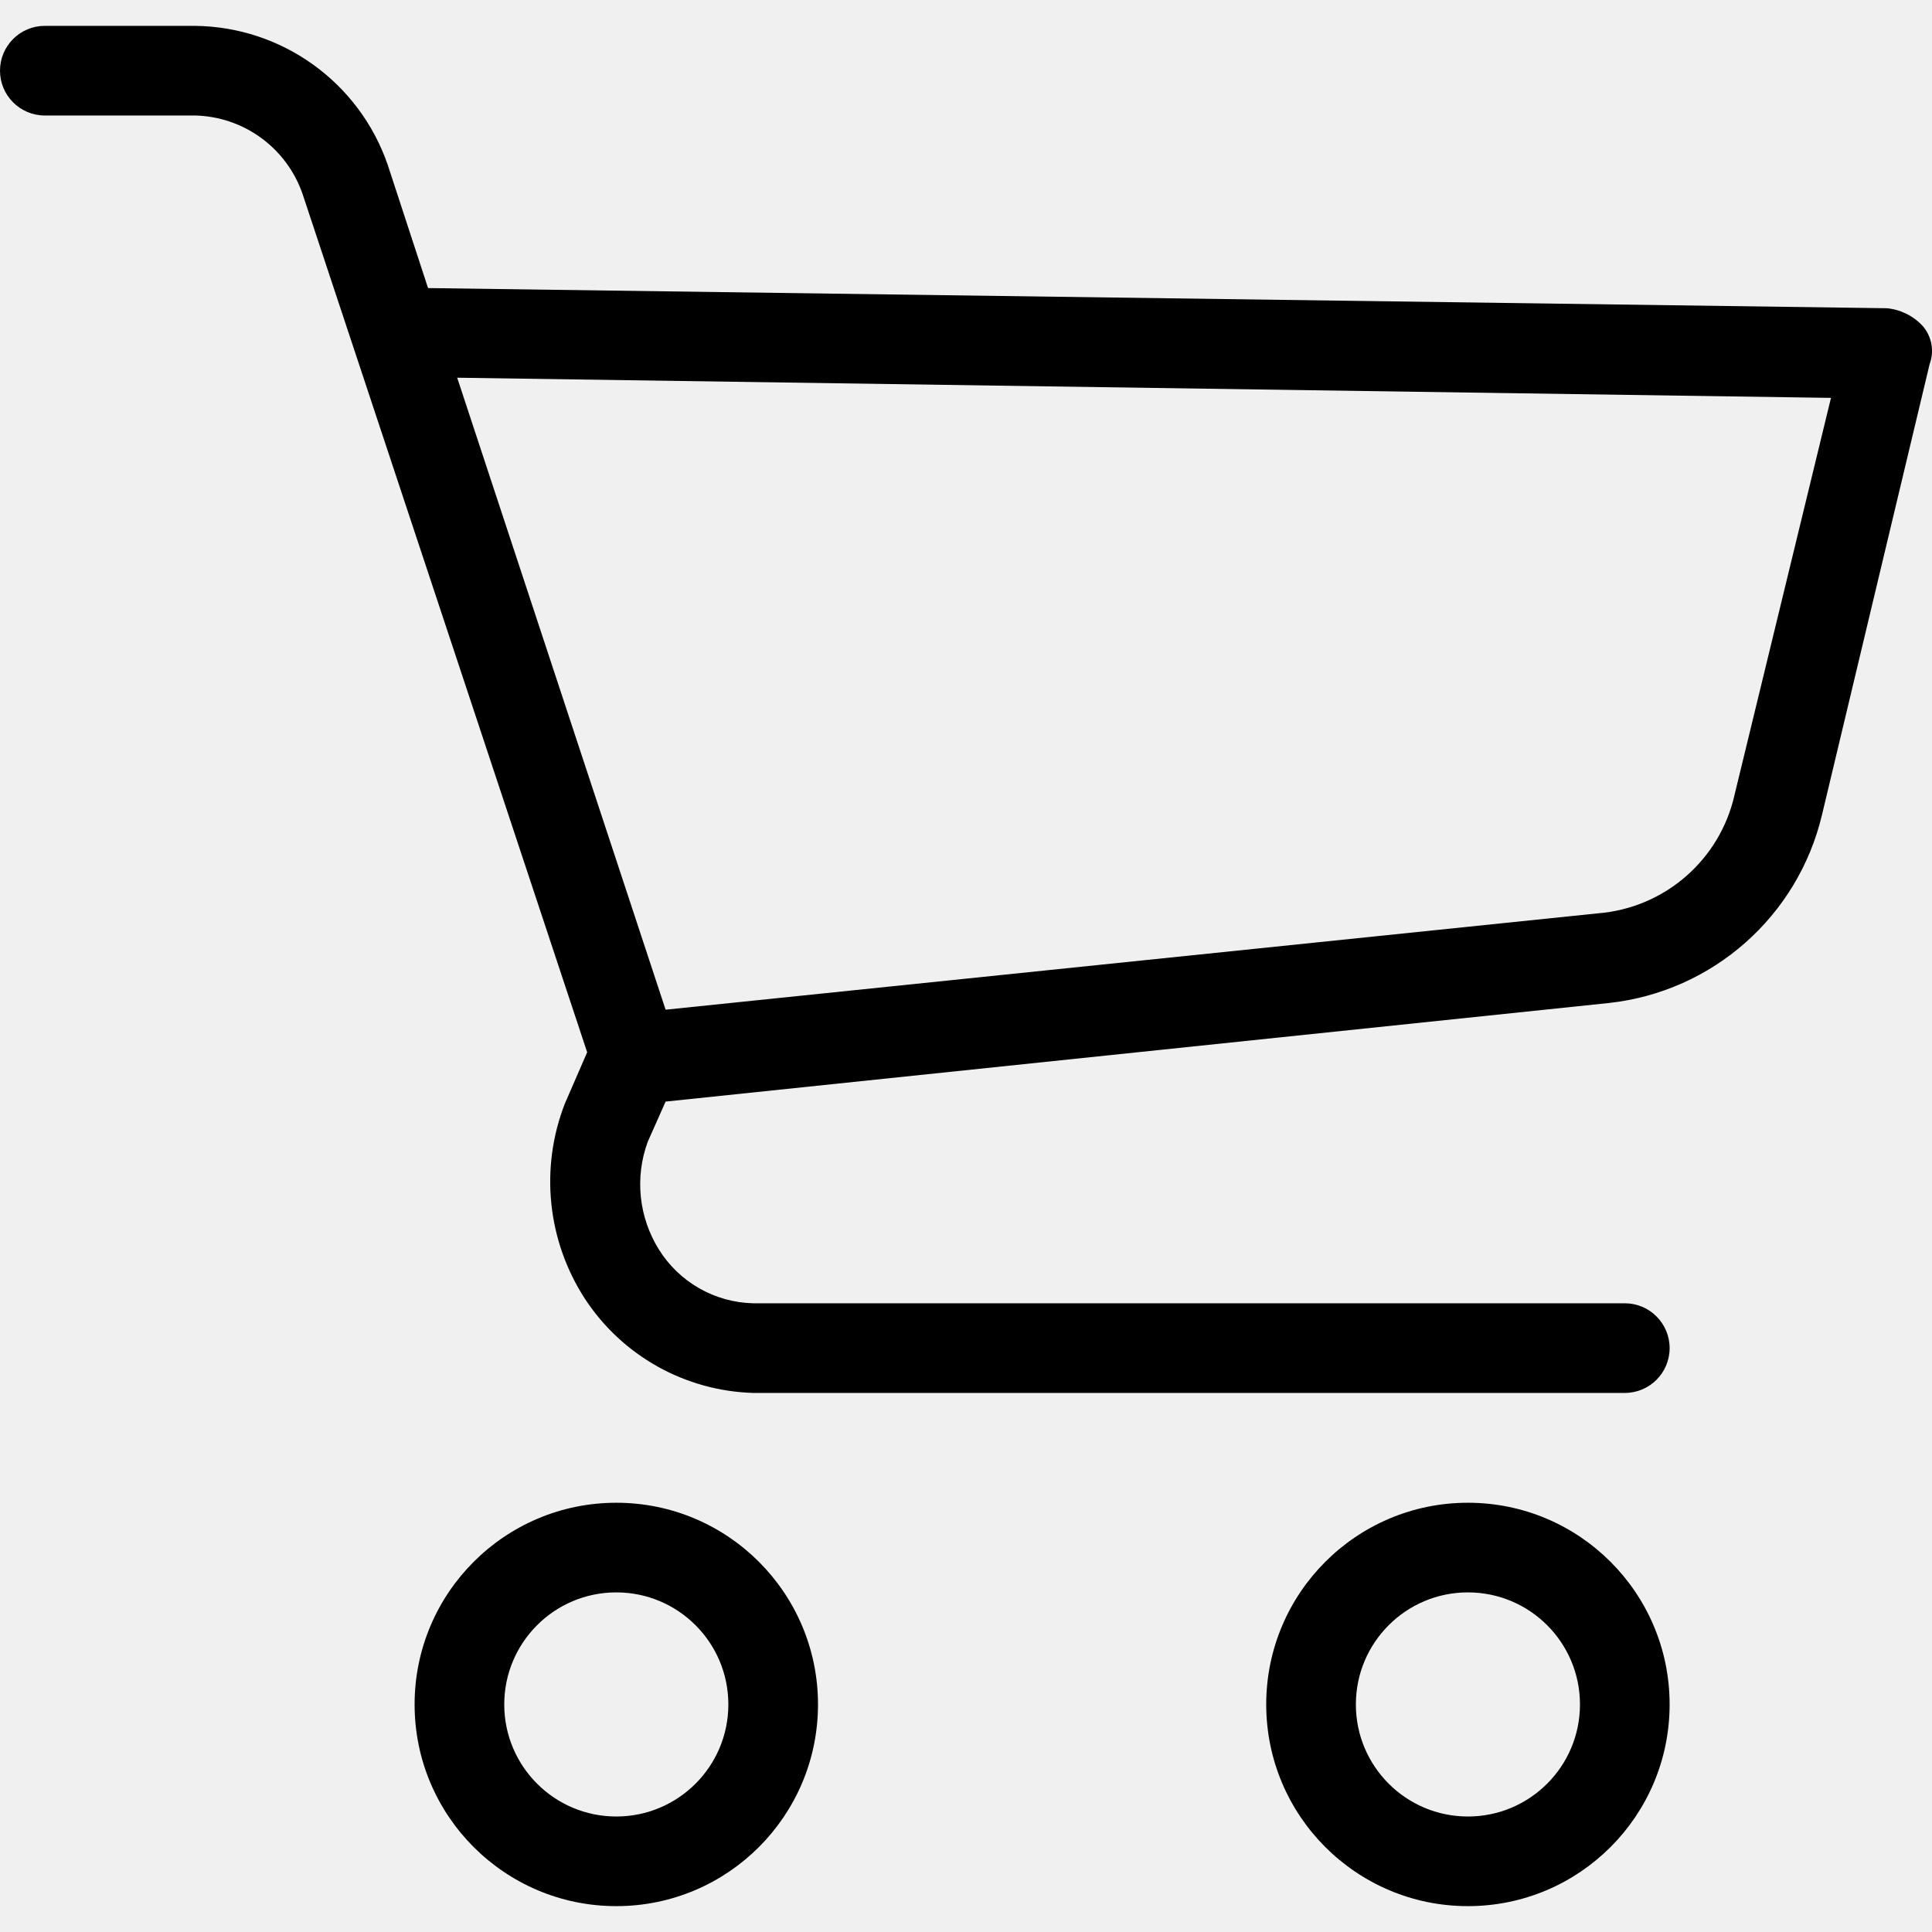
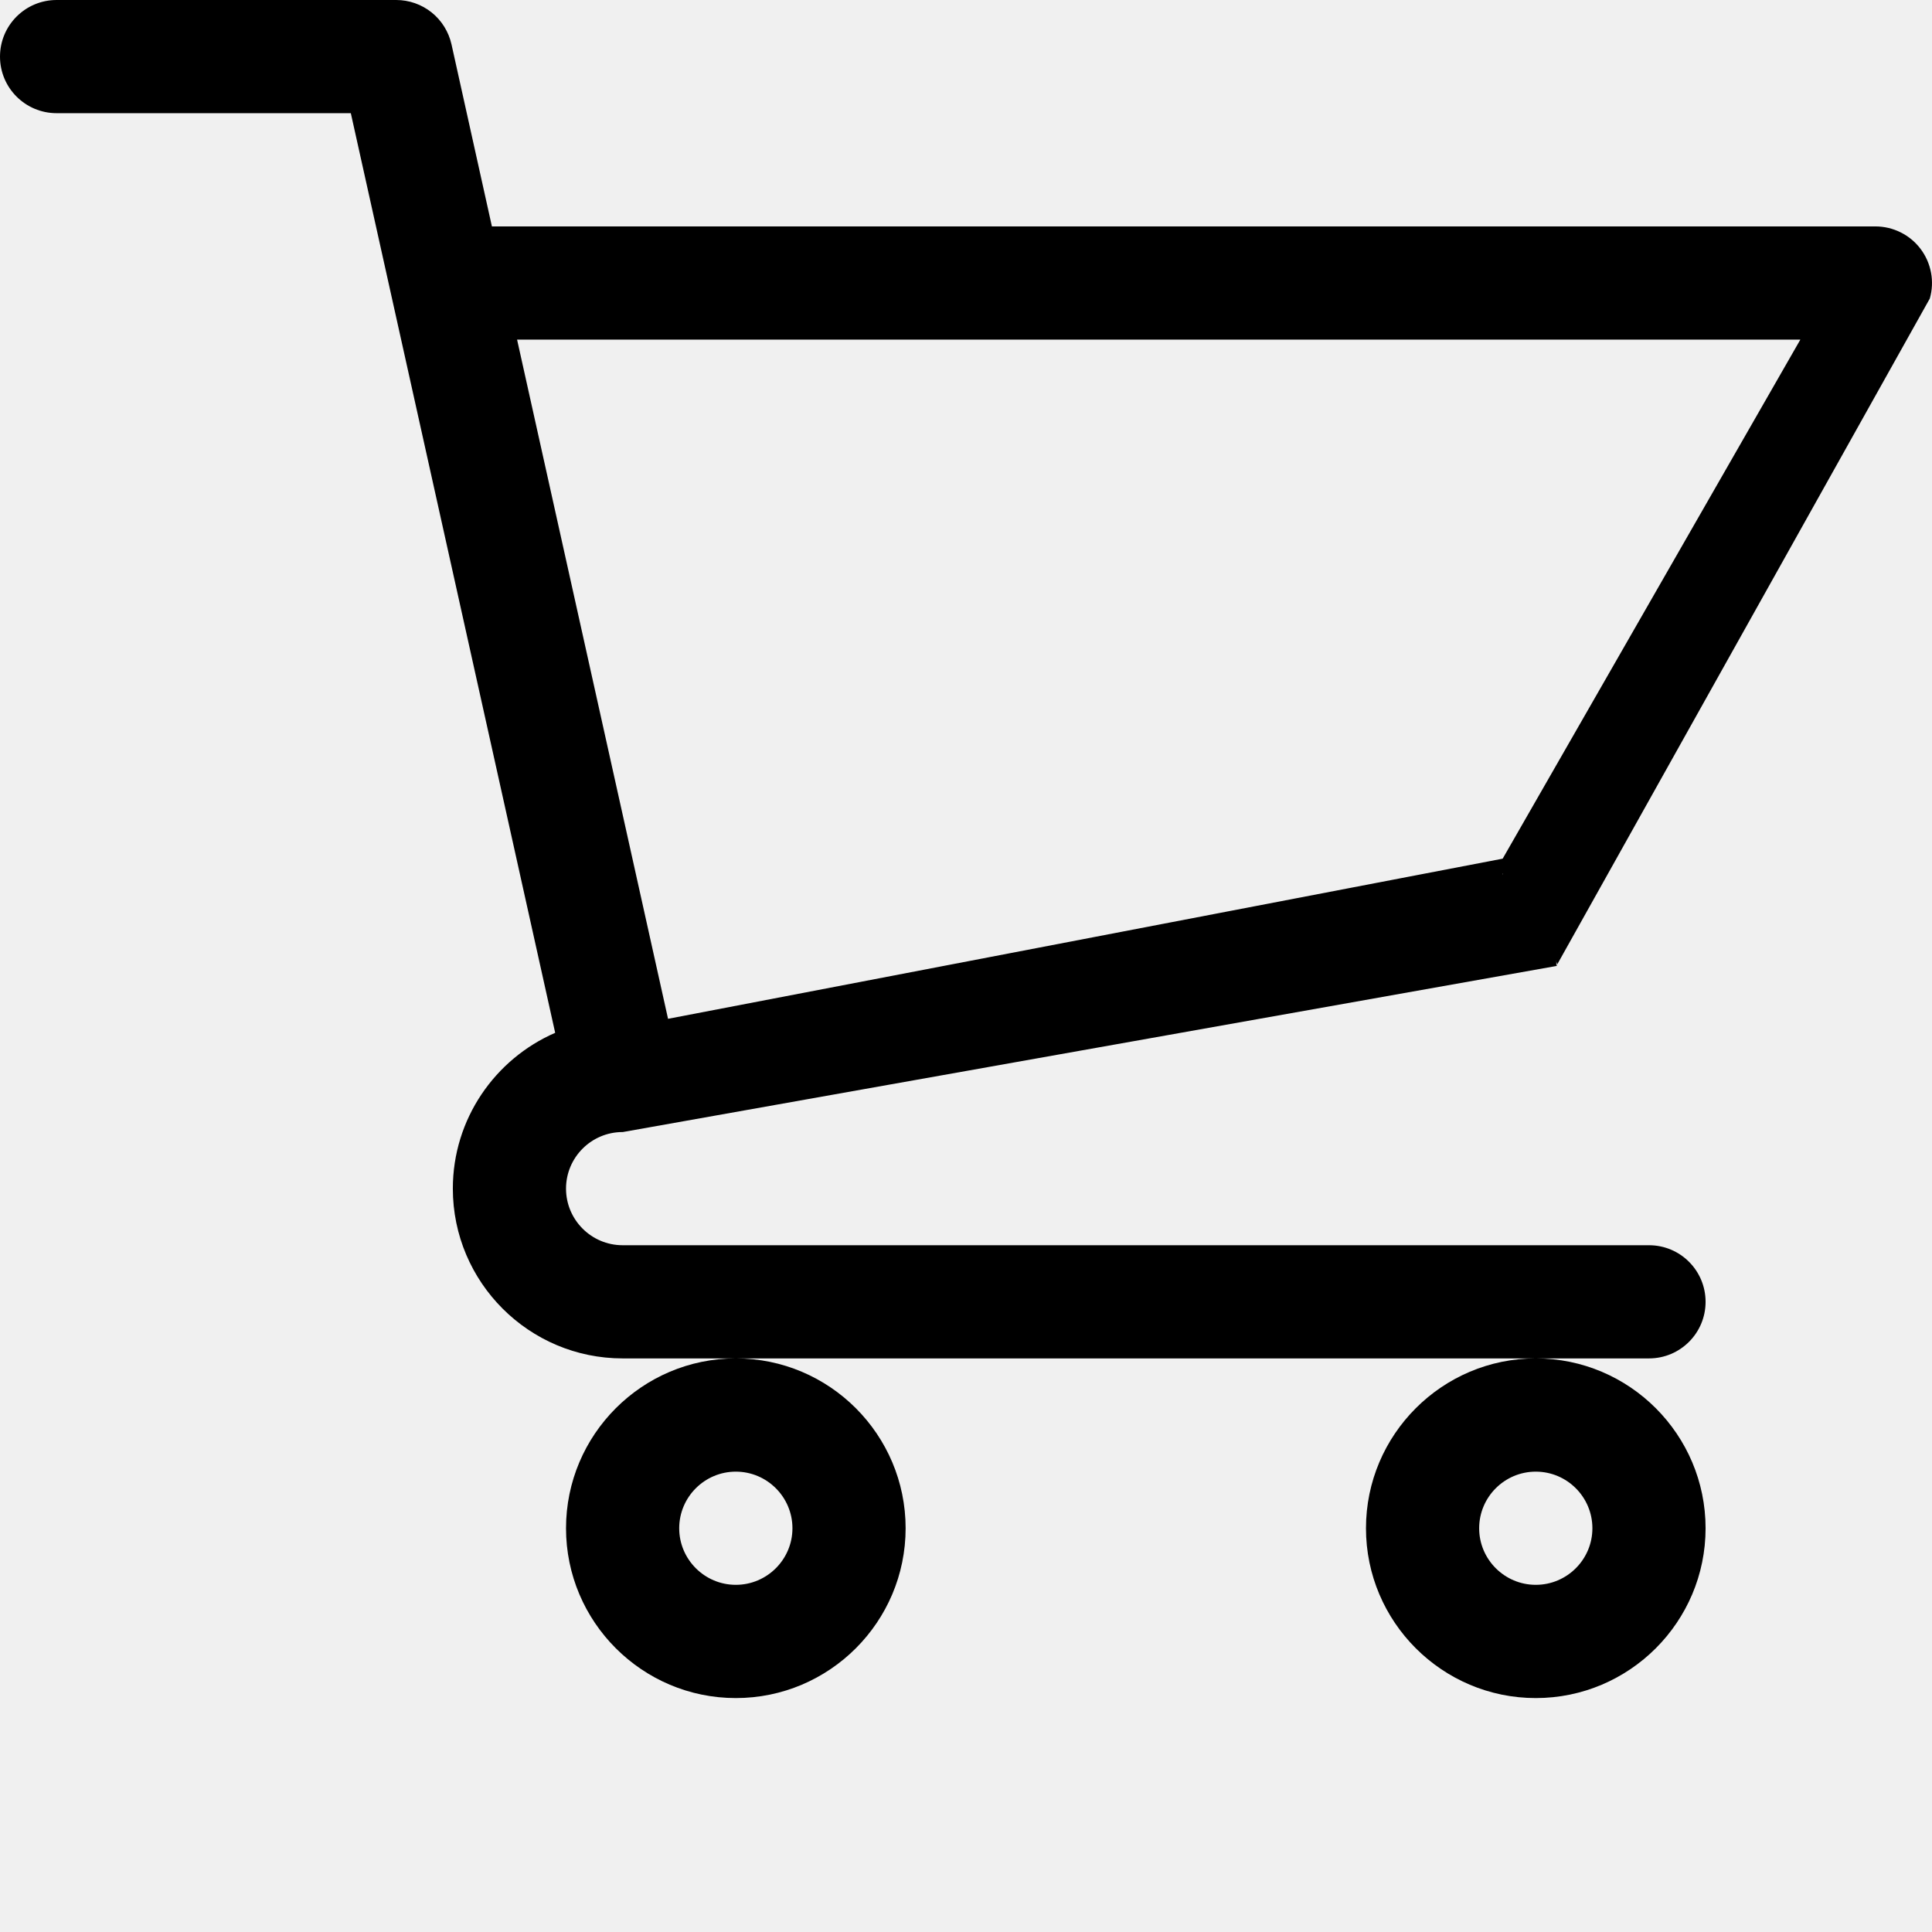
- <svg xmlns="http://www.w3.org/2000/svg" width="512" height="512" viewBox="0 0 512 512" fill="none">
-   <g clip-path="url(#clip0_1094_874)">
-     <path d="M163.326 398.243C133.805 398.243 109.874 422.174 109.874 451.694C109.874 481.216 133.806 505.146 163.326 505.146C192.847 505.146 216.778 481.215 216.778 451.694C216.779 422.174 192.847 398.243 163.326 398.243ZM163.326 481.391C146.926 481.391 133.631 468.096 133.631 451.696C133.631 435.295 146.926 422 163.326 422C179.727 422 193.021 435.295 193.021 451.696C193.022 468.096 179.727 481.391 163.326 481.391ZM389.014 398.243C359.493 398.243 335.562 422.174 335.562 451.694C335.562 481.216 359.494 505.146 389.014 505.146C418.534 505.146 442.466 481.215 442.466 451.694C442.466 422.174 418.535 398.243 389.014 398.243ZM389.014 481.391C372.614 481.391 359.319 468.096 359.319 451.696C359.319 435.295 372.614 422 389.014 422C405.415 422 418.709 435.295 418.709 451.696C418.71 468.096 405.415 481.391 389.014 481.391ZM509.579 86.438C507.105 83.737 503.721 82.044 500.076 81.686L113.438 76.341L102.748 43.675C95.216 21.839 74.768 7.097 51.67 6.853H11.878C5.318 6.853 0 12.17 0 18.731C0 25.291 5.318 30.609 11.878 30.609H51.67C57.976 30.749 64.088 32.815 69.185 36.532C74.281 40.248 78.118 45.435 80.179 51.397L155.606 278.866L149.668 292.526C146.402 300.946 145.184 310.022 146.114 319.005C147.043 327.988 150.093 336.622 155.013 344.196C159.883 351.631 166.475 357.781 174.23 362.124C181.985 366.466 190.673 368.873 199.557 369.141H430.59C437.15 369.141 442.468 363.823 442.468 357.262C442.468 350.702 437.15 345.384 430.59 345.384H199.556C194.543 345.258 189.639 343.89 185.286 341.402C180.932 338.915 177.264 335.385 174.611 331.13C171.981 326.916 170.347 322.159 169.832 317.219C169.318 312.279 169.937 307.286 171.642 302.621L176.393 291.931L426.432 265.799C453.896 262.774 476.489 242.798 482.854 215.909L511.362 96.533C511.993 94.844 512.16 93.017 511.847 91.242C511.533 89.467 510.75 87.808 509.579 86.438ZM459.691 210.565C455.835 227.874 441.139 240.641 423.462 242.043L176.393 267.581L121.159 100.098L485.229 105.443L459.691 210.565Z" fill="black" />
-   </g>
-   <defs>
-     <clipPath id="clip0_1094_874">
-       <rect width="512" height="512" fill="white" />
-     </clipPath>
-   </defs>
+ <svg xmlns="http://www.w3.org/2000/svg" width="36" height="36" viewBox="0 0 36 36" fill="none">
+   <path d="M11.599 21.094H11.6L11.605 21.094L29 18C26.638 14.119 29.229 18 29 18C28.937 18.22 29.683 15.613 29 18L35.959 5.563C36.004 5.406 36.012 5.241 35.982 5.081C35.952 4.92 35.886 4.769 35.787 4.638C35.689 4.508 35.562 4.402 35.416 4.33C35.27 4.257 35.109 4.219 34.945 4.219H9.166L8.413 0.826C8.36 0.592 8.23 0.382 8.043 0.232C7.856 0.082 7.623 3.24118e-06 7.383 0L1.055 0C0.472 0 0 0.472 0 1.055C0 1.637 0.472 2.109 1.055 2.109H6.537C6.67 2.711 10.145 18.346 10.345 19.245C9.224 19.733 8.438 20.85 8.438 22.148C8.438 23.893 9.857 25.312 11.602 25.312H30.727C31.309 25.312 31.781 24.84 31.781 24.258C31.781 23.675 31.309 23.203 30.727 23.203H11.602C11.02 23.203 10.547 22.73 10.547 22.148C10.547 21.568 11.018 21.095 11.599 21.094ZM33.547 6.328L28 16L12.448 18.984L9.635 6.328H33.547ZM10.547 28.477C10.547 30.221 11.966 31.641 13.711 31.641C15.456 31.641 16.875 30.221 16.875 28.477C16.875 26.732 15.456 25.312 13.711 25.312C11.966 25.312 10.547 26.732 10.547 28.477ZM13.711 27.422C14.292 27.422 14.766 27.895 14.766 28.477C14.766 29.058 14.292 29.531 13.711 29.531C13.13 29.531 12.656 29.058 12.656 28.477C12.656 27.895 13.13 27.422 13.711 27.422ZM25.453 28.477C25.453 30.221 26.873 31.641 28.617 31.641C30.362 31.641 31.781 30.221 31.781 28.477C31.781 26.732 30.362 25.312 28.617 25.312C26.873 25.312 25.453 26.732 25.453 28.477ZM28.617 27.422C29.199 27.422 29.672 27.895 29.672 28.477C29.672 29.058 29.199 29.531 28.617 29.531C28.036 29.531 27.562 29.058 27.562 28.477C27.562 27.895 28.036 27.422 28.617 27.422Z" fill="black" />
+   <rect x="28" y="16" width="1" height="2" fill="black" />
</svg>
